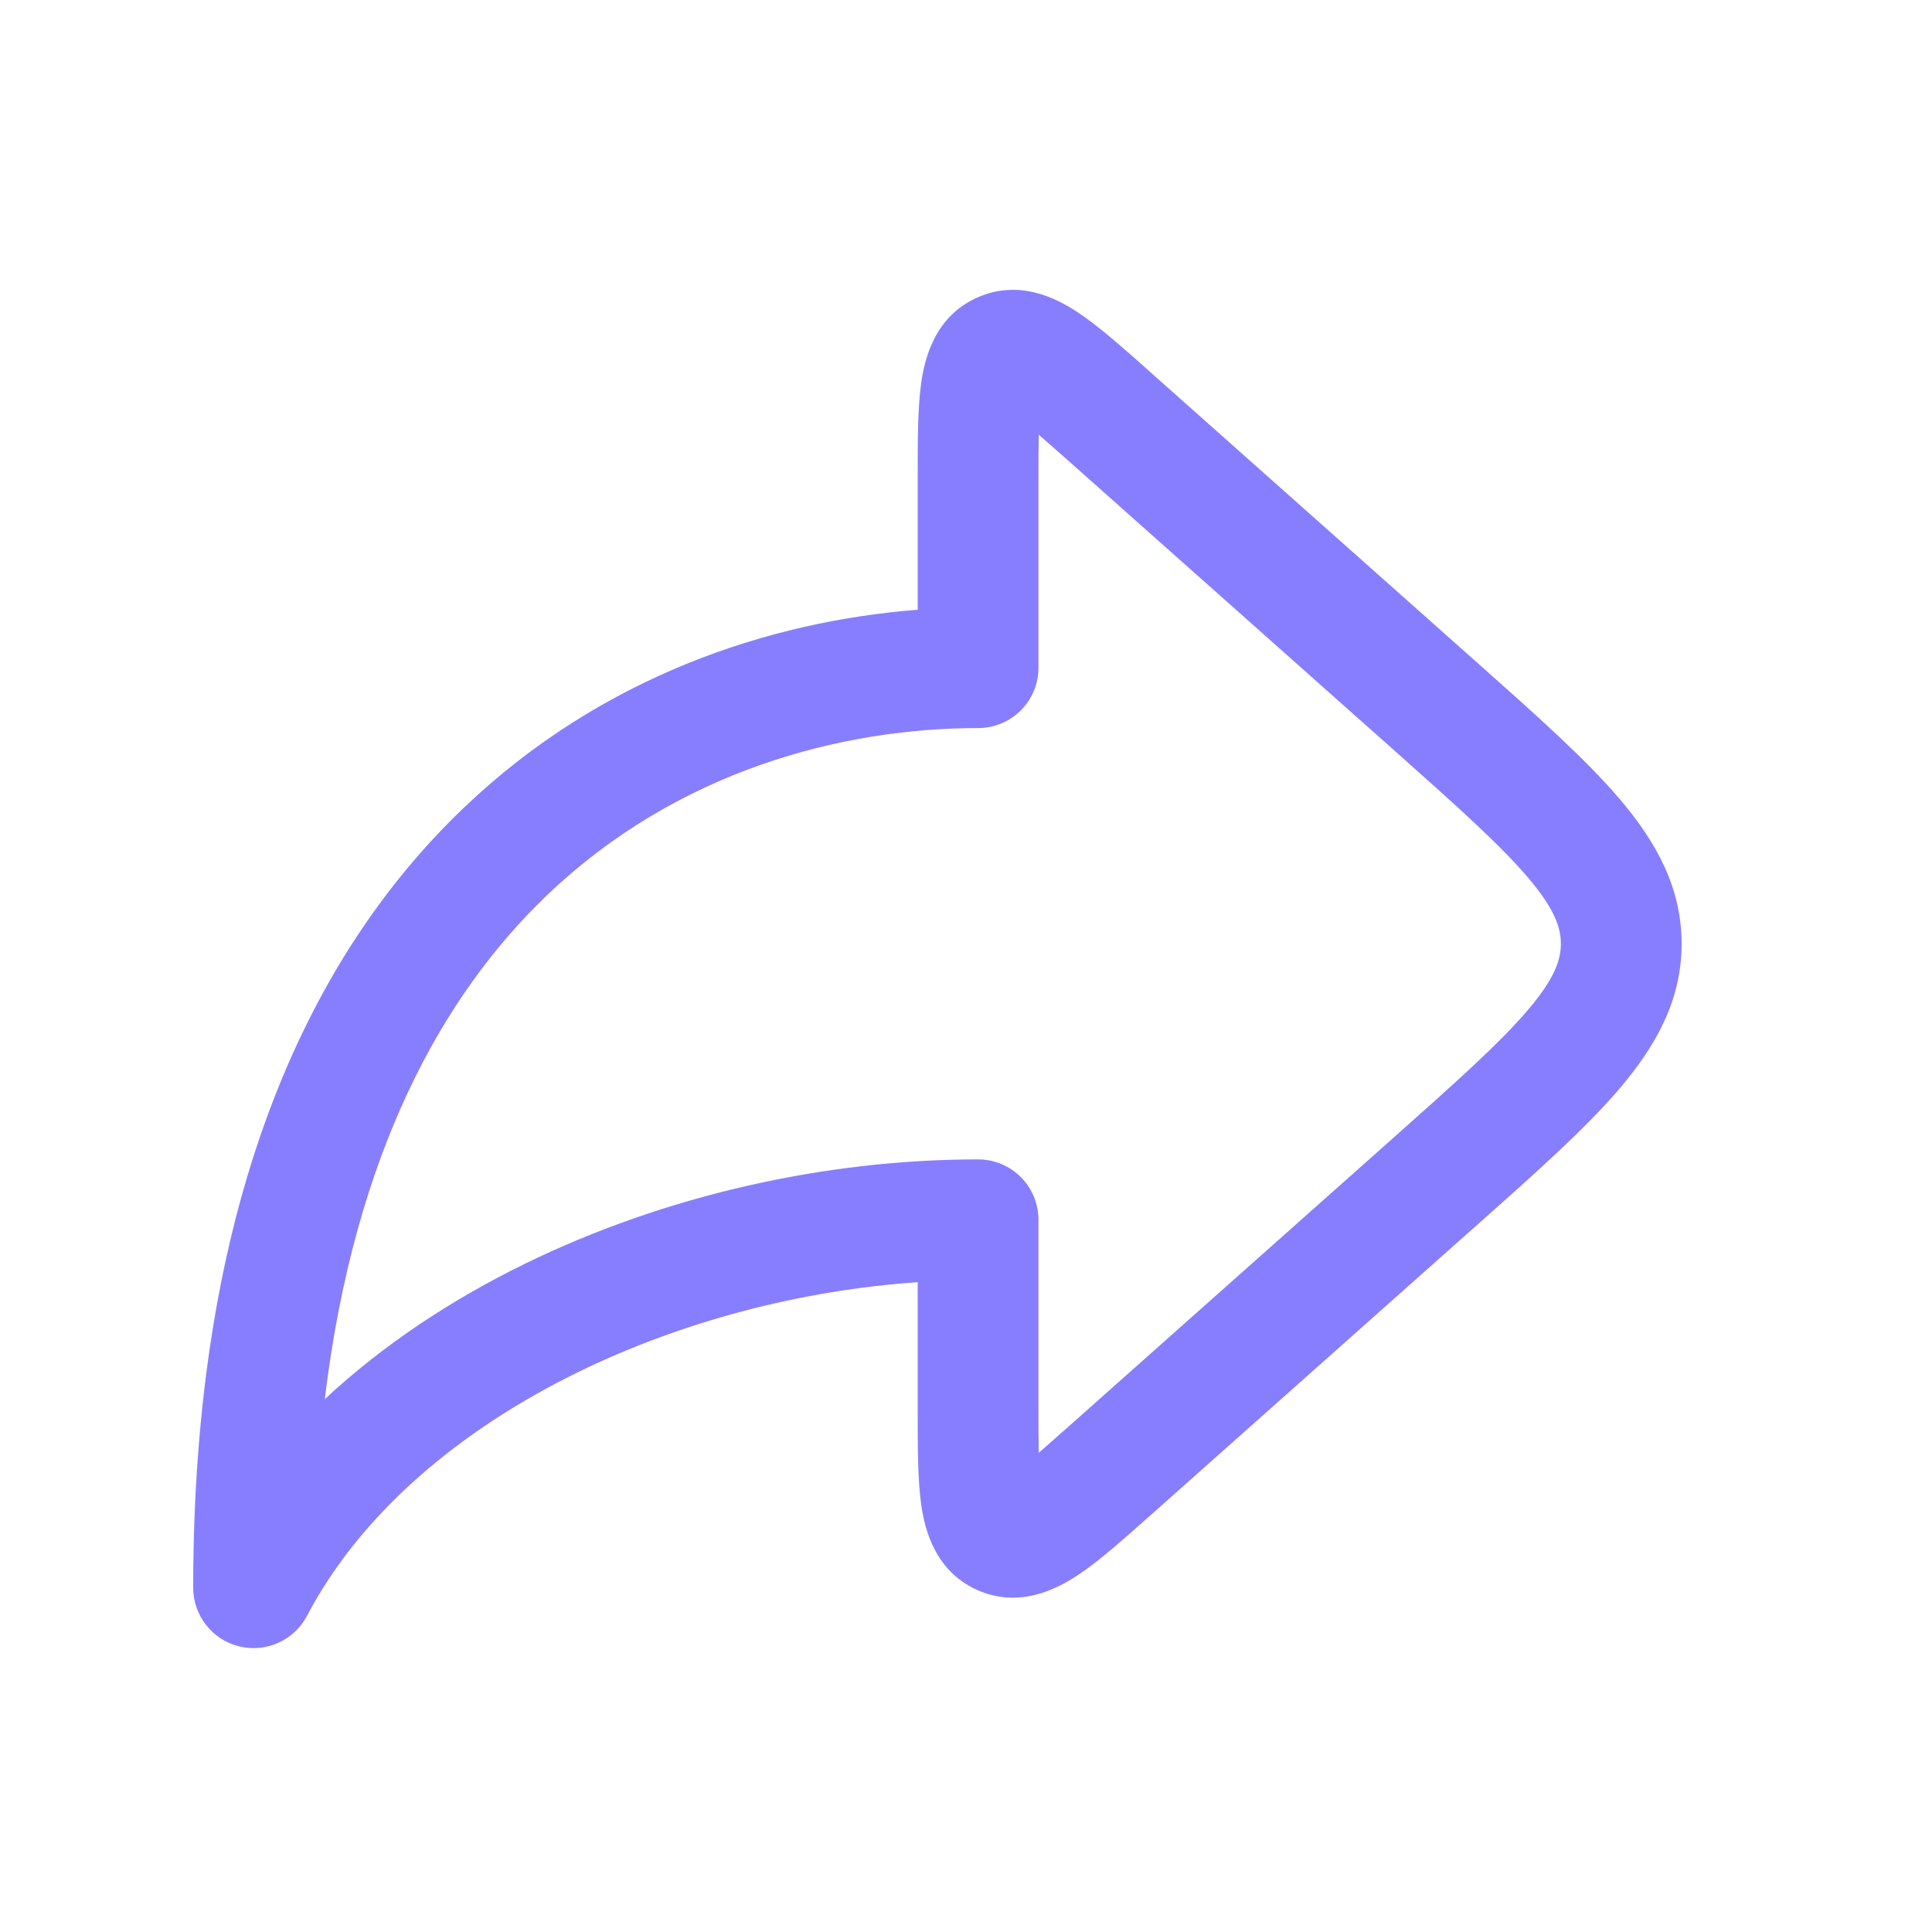
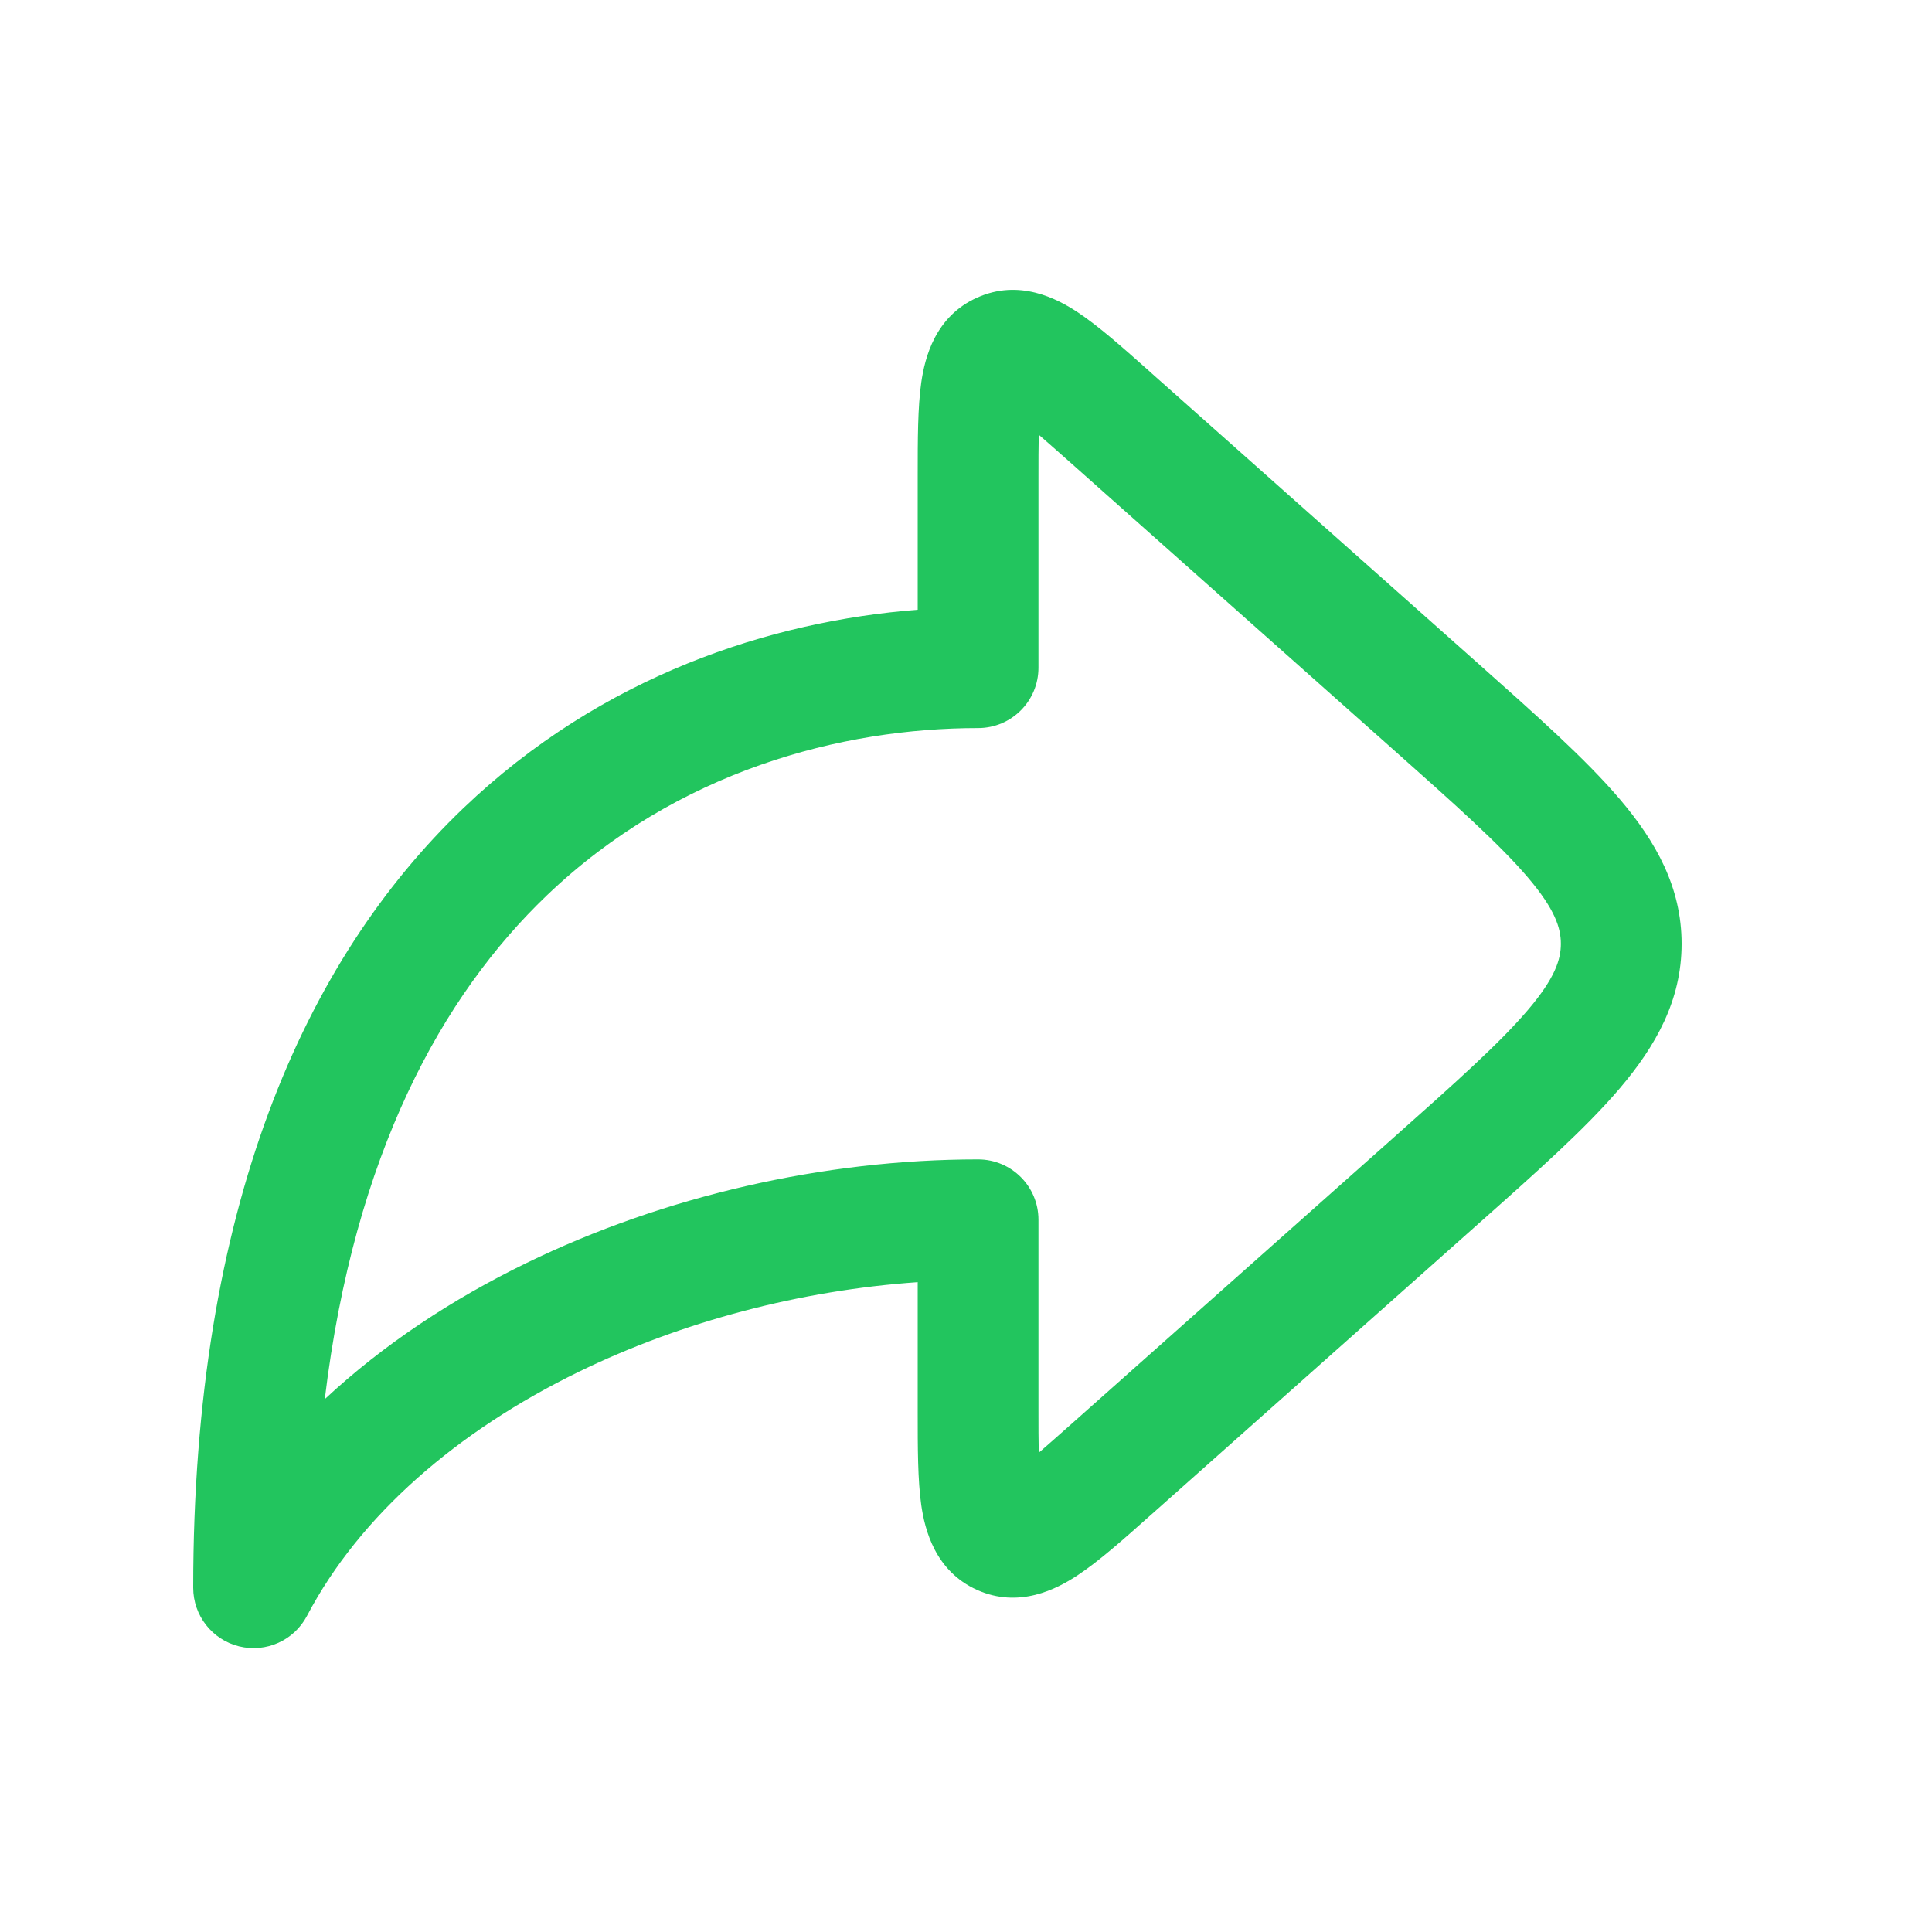
<svg xmlns="http://www.w3.org/2000/svg" width="20" height="20" viewBox="0 0 20 20" fill="none">
-   <path fill-rule="evenodd" clip-rule="evenodd" d="M11.895 3.84C11.906 3.85 11.916 3.859 11.927 3.869L15.272 6.842C15.896 7.397 16.414 7.856 16.769 8.274C17.142 8.713 17.408 9.185 17.408 9.77C17.408 10.354 17.142 10.826 16.769 11.265C16.414 11.683 15.896 12.143 15.272 12.697L11.927 15.671C11.916 15.68 11.906 15.69 11.895 15.699C11.625 15.94 11.372 16.164 11.154 16.308C10.94 16.449 10.551 16.654 10.115 16.459C9.679 16.263 9.574 15.835 9.537 15.582C9.5 15.323 9.5 14.985 9.5 14.624C9.5 14.609 9.5 14.595 9.5 14.581V13.273C8.29 13.357 7.065 13.678 5.993 14.2C4.732 14.815 3.725 15.686 3.178 16.727C3.045 16.981 2.755 17.112 2.475 17.043C2.196 16.974 2 16.724 2 16.436C2 12.502 3.151 9.94 4.797 8.366C6.232 6.993 7.98 6.43 9.5 6.312V4.959C9.5 4.944 9.5 4.93 9.5 4.916C9.5 4.554 9.5 4.216 9.537 3.958C9.574 3.704 9.679 3.276 10.115 3.081C10.551 2.885 10.94 3.09 11.154 3.231C11.372 3.375 11.625 3.6 11.895 3.84ZM10.753 4.5C10.847 4.581 10.959 4.681 11.097 4.803L14.407 7.745C15.075 8.339 15.525 8.741 15.817 9.084C16.097 9.413 16.158 9.606 16.158 9.77C16.158 9.933 16.097 10.126 15.817 10.455C15.525 10.798 15.075 11.2 14.407 11.794L11.097 14.736C10.959 14.858 10.847 14.958 10.753 15.039C10.75 14.915 10.75 14.764 10.75 14.581V12.627C10.75 12.281 10.47 12.002 10.125 12.002C8.531 12.002 6.875 12.38 5.445 13.077C4.679 13.45 3.966 13.921 3.362 14.484C3.669 11.944 4.577 10.306 5.661 9.269C7.011 7.977 8.717 7.537 10.125 7.537C10.47 7.537 10.75 7.258 10.75 6.912V4.959C10.75 4.775 10.75 4.624 10.753 4.5Z" fill="#877EFF" />
+   <path fill-rule="evenodd" clip-rule="evenodd" d="M11.895 3.84C11.906 3.85 11.916 3.859 11.927 3.869L15.272 6.842C15.896 7.397 16.414 7.856 16.769 8.274C17.142 8.713 17.408 9.185 17.408 9.77C17.408 10.354 17.142 10.826 16.769 11.265C16.414 11.683 15.896 12.143 15.272 12.697L11.927 15.671C11.916 15.68 11.906 15.69 11.895 15.699C11.625 15.94 11.372 16.164 11.154 16.308C10.94 16.449 10.551 16.654 10.115 16.459C9.679 16.263 9.574 15.835 9.537 15.582C9.5 15.323 9.5 14.985 9.5 14.624C9.5 14.609 9.5 14.595 9.5 14.581V13.273C8.29 13.357 7.065 13.678 5.993 14.2C4.732 14.815 3.725 15.686 3.178 16.727C3.045 16.981 2.755 17.112 2.475 17.043C2.196 16.974 2 16.724 2 16.436C2 12.502 3.151 9.94 4.797 8.366C6.232 6.993 7.98 6.43 9.5 6.312V4.959C9.5 4.944 9.5 4.93 9.5 4.916C9.5 4.554 9.5 4.216 9.537 3.958C9.574 3.704 9.679 3.276 10.115 3.081C10.551 2.885 10.94 3.09 11.154 3.231C11.372 3.375 11.625 3.6 11.895 3.84ZM10.753 4.5C10.847 4.581 10.959 4.681 11.097 4.803L14.407 7.745C15.075 8.339 15.525 8.741 15.817 9.084C16.097 9.413 16.158 9.606 16.158 9.77C16.158 9.933 16.097 10.126 15.817 10.455C15.525 10.798 15.075 11.2 14.407 11.794L11.097 14.736C10.959 14.858 10.847 14.958 10.753 15.039C10.75 14.915 10.75 14.764 10.75 14.581V12.627C10.75 12.281 10.47 12.002 10.125 12.002C8.531 12.002 6.875 12.38 5.445 13.077C4.679 13.45 3.966 13.921 3.362 14.484C3.669 11.944 4.577 10.306 5.661 9.269C7.011 7.977 8.717 7.537 10.125 7.537C10.47 7.537 10.75 7.258 10.75 6.912V4.959C10.75 4.775 10.75 4.624 10.753 4.5Z" fill="#22C55E" />
</svg>
